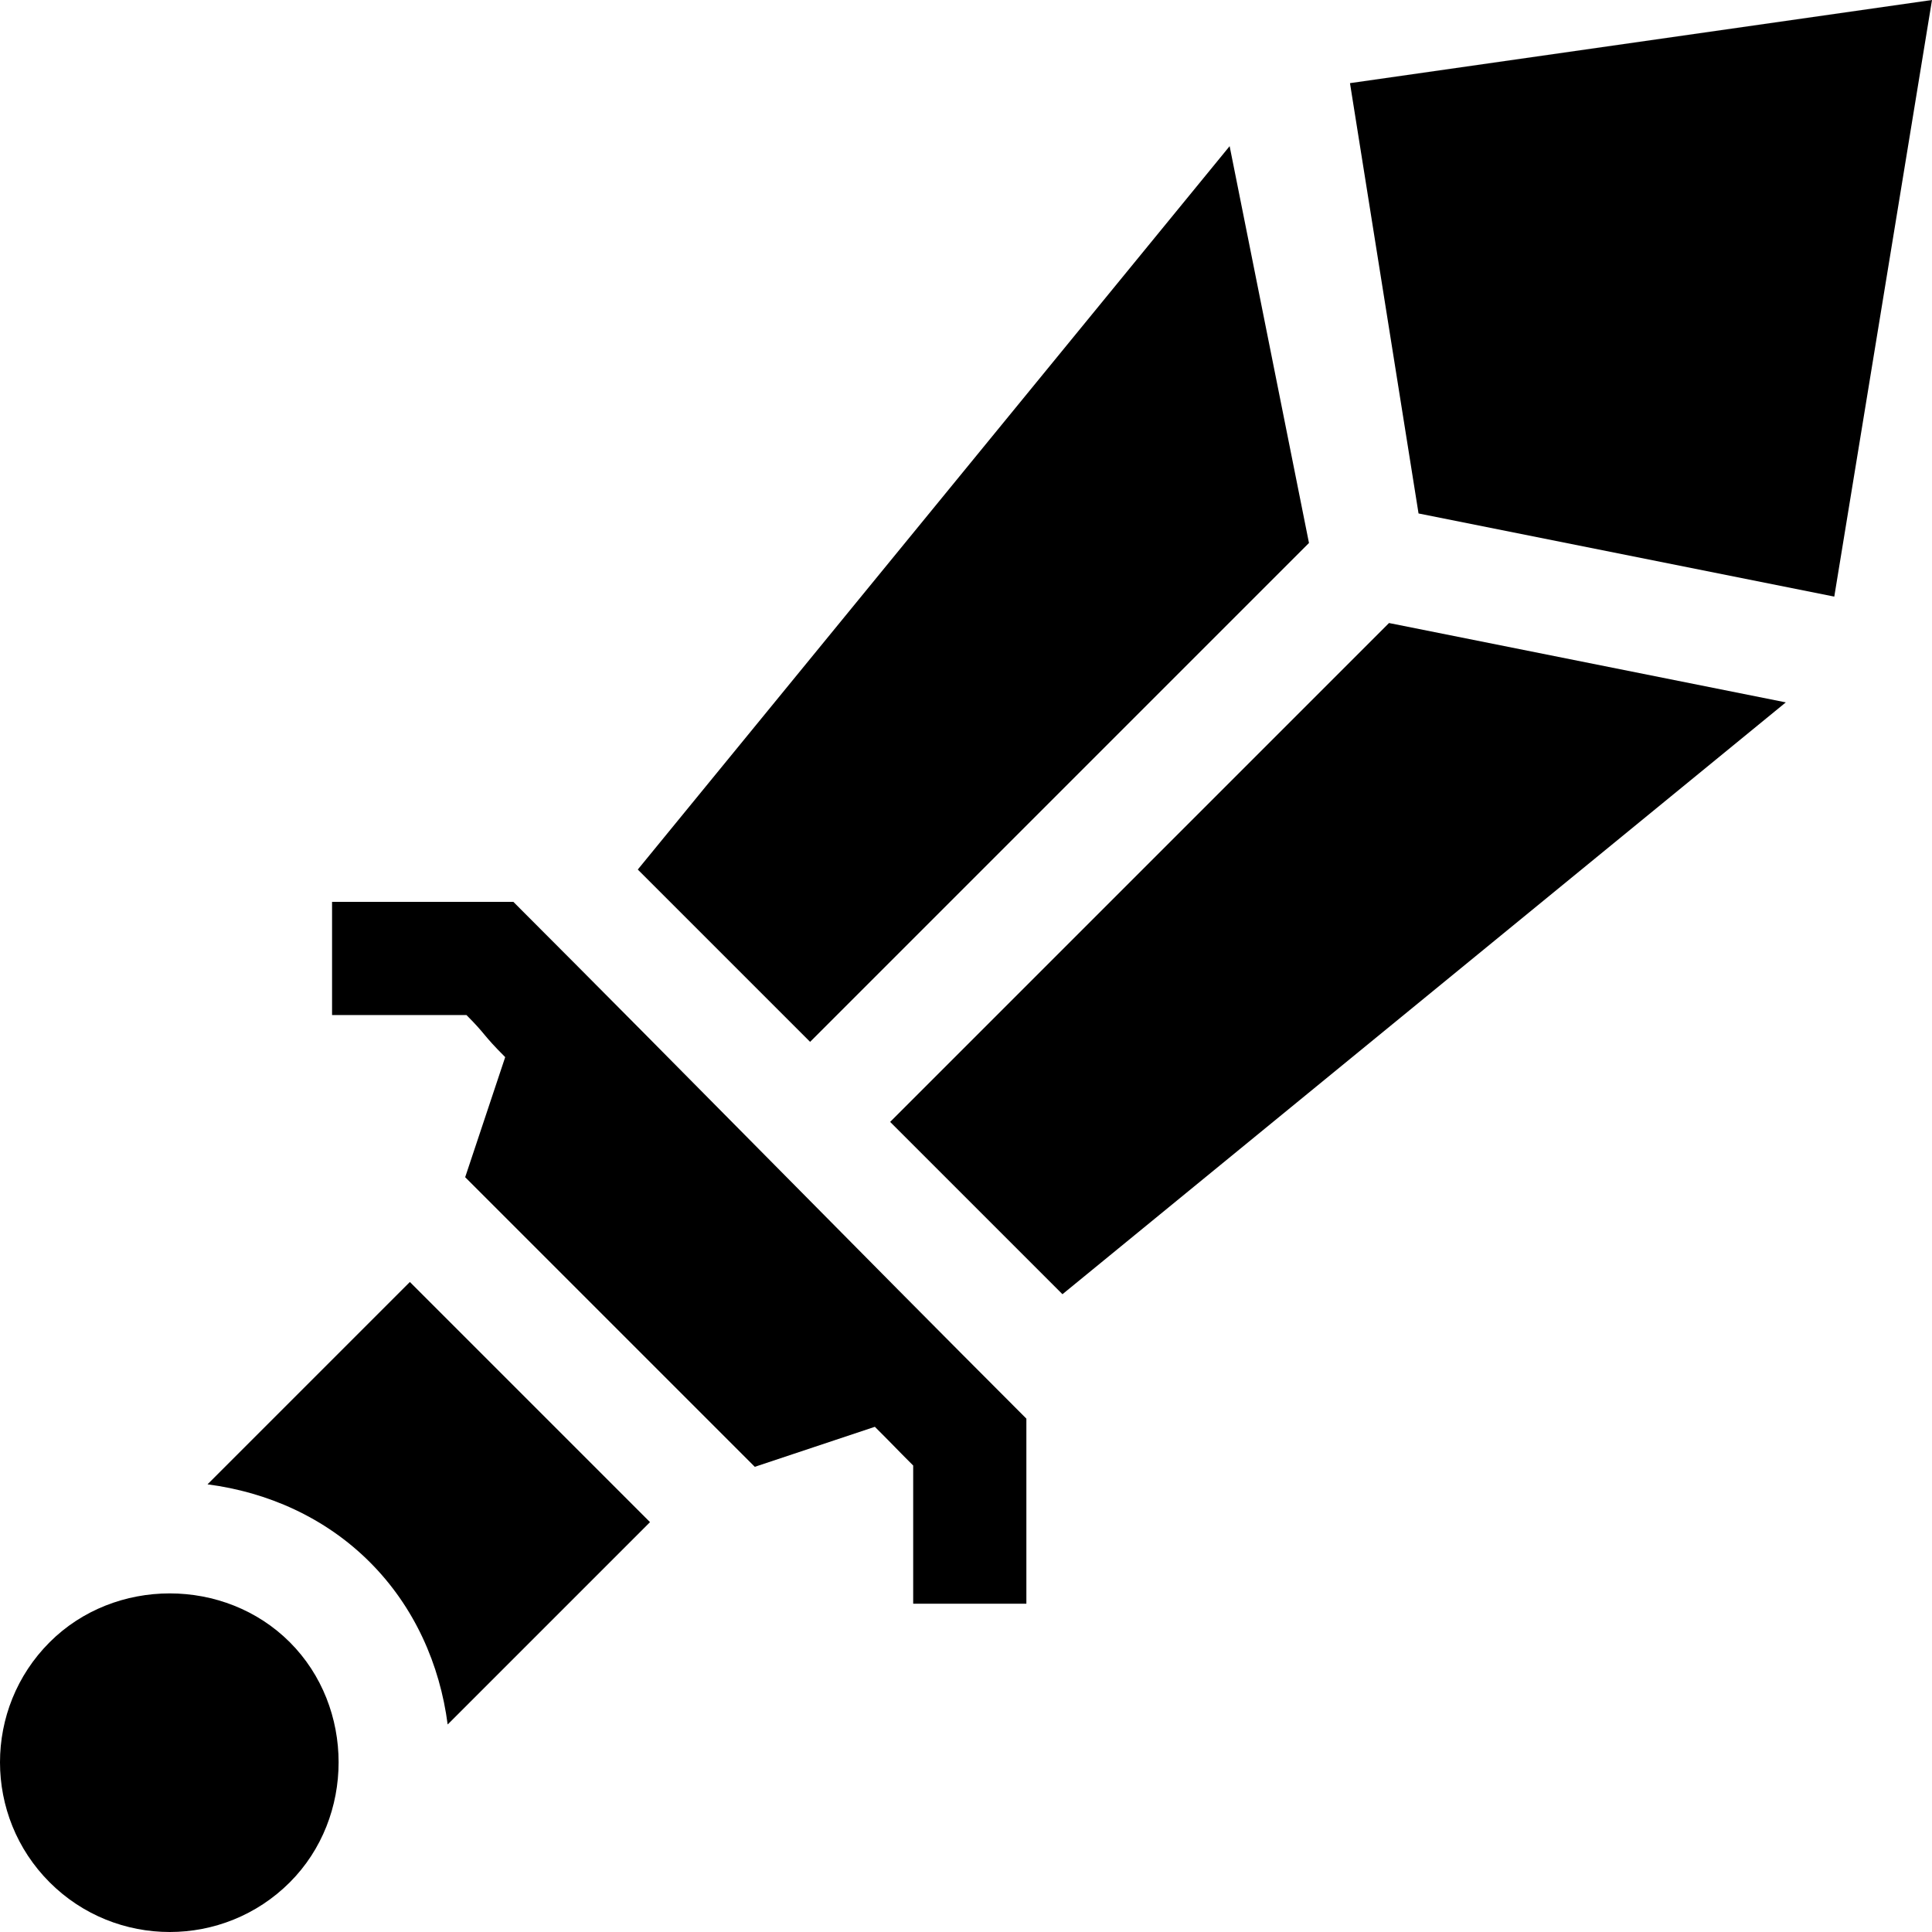
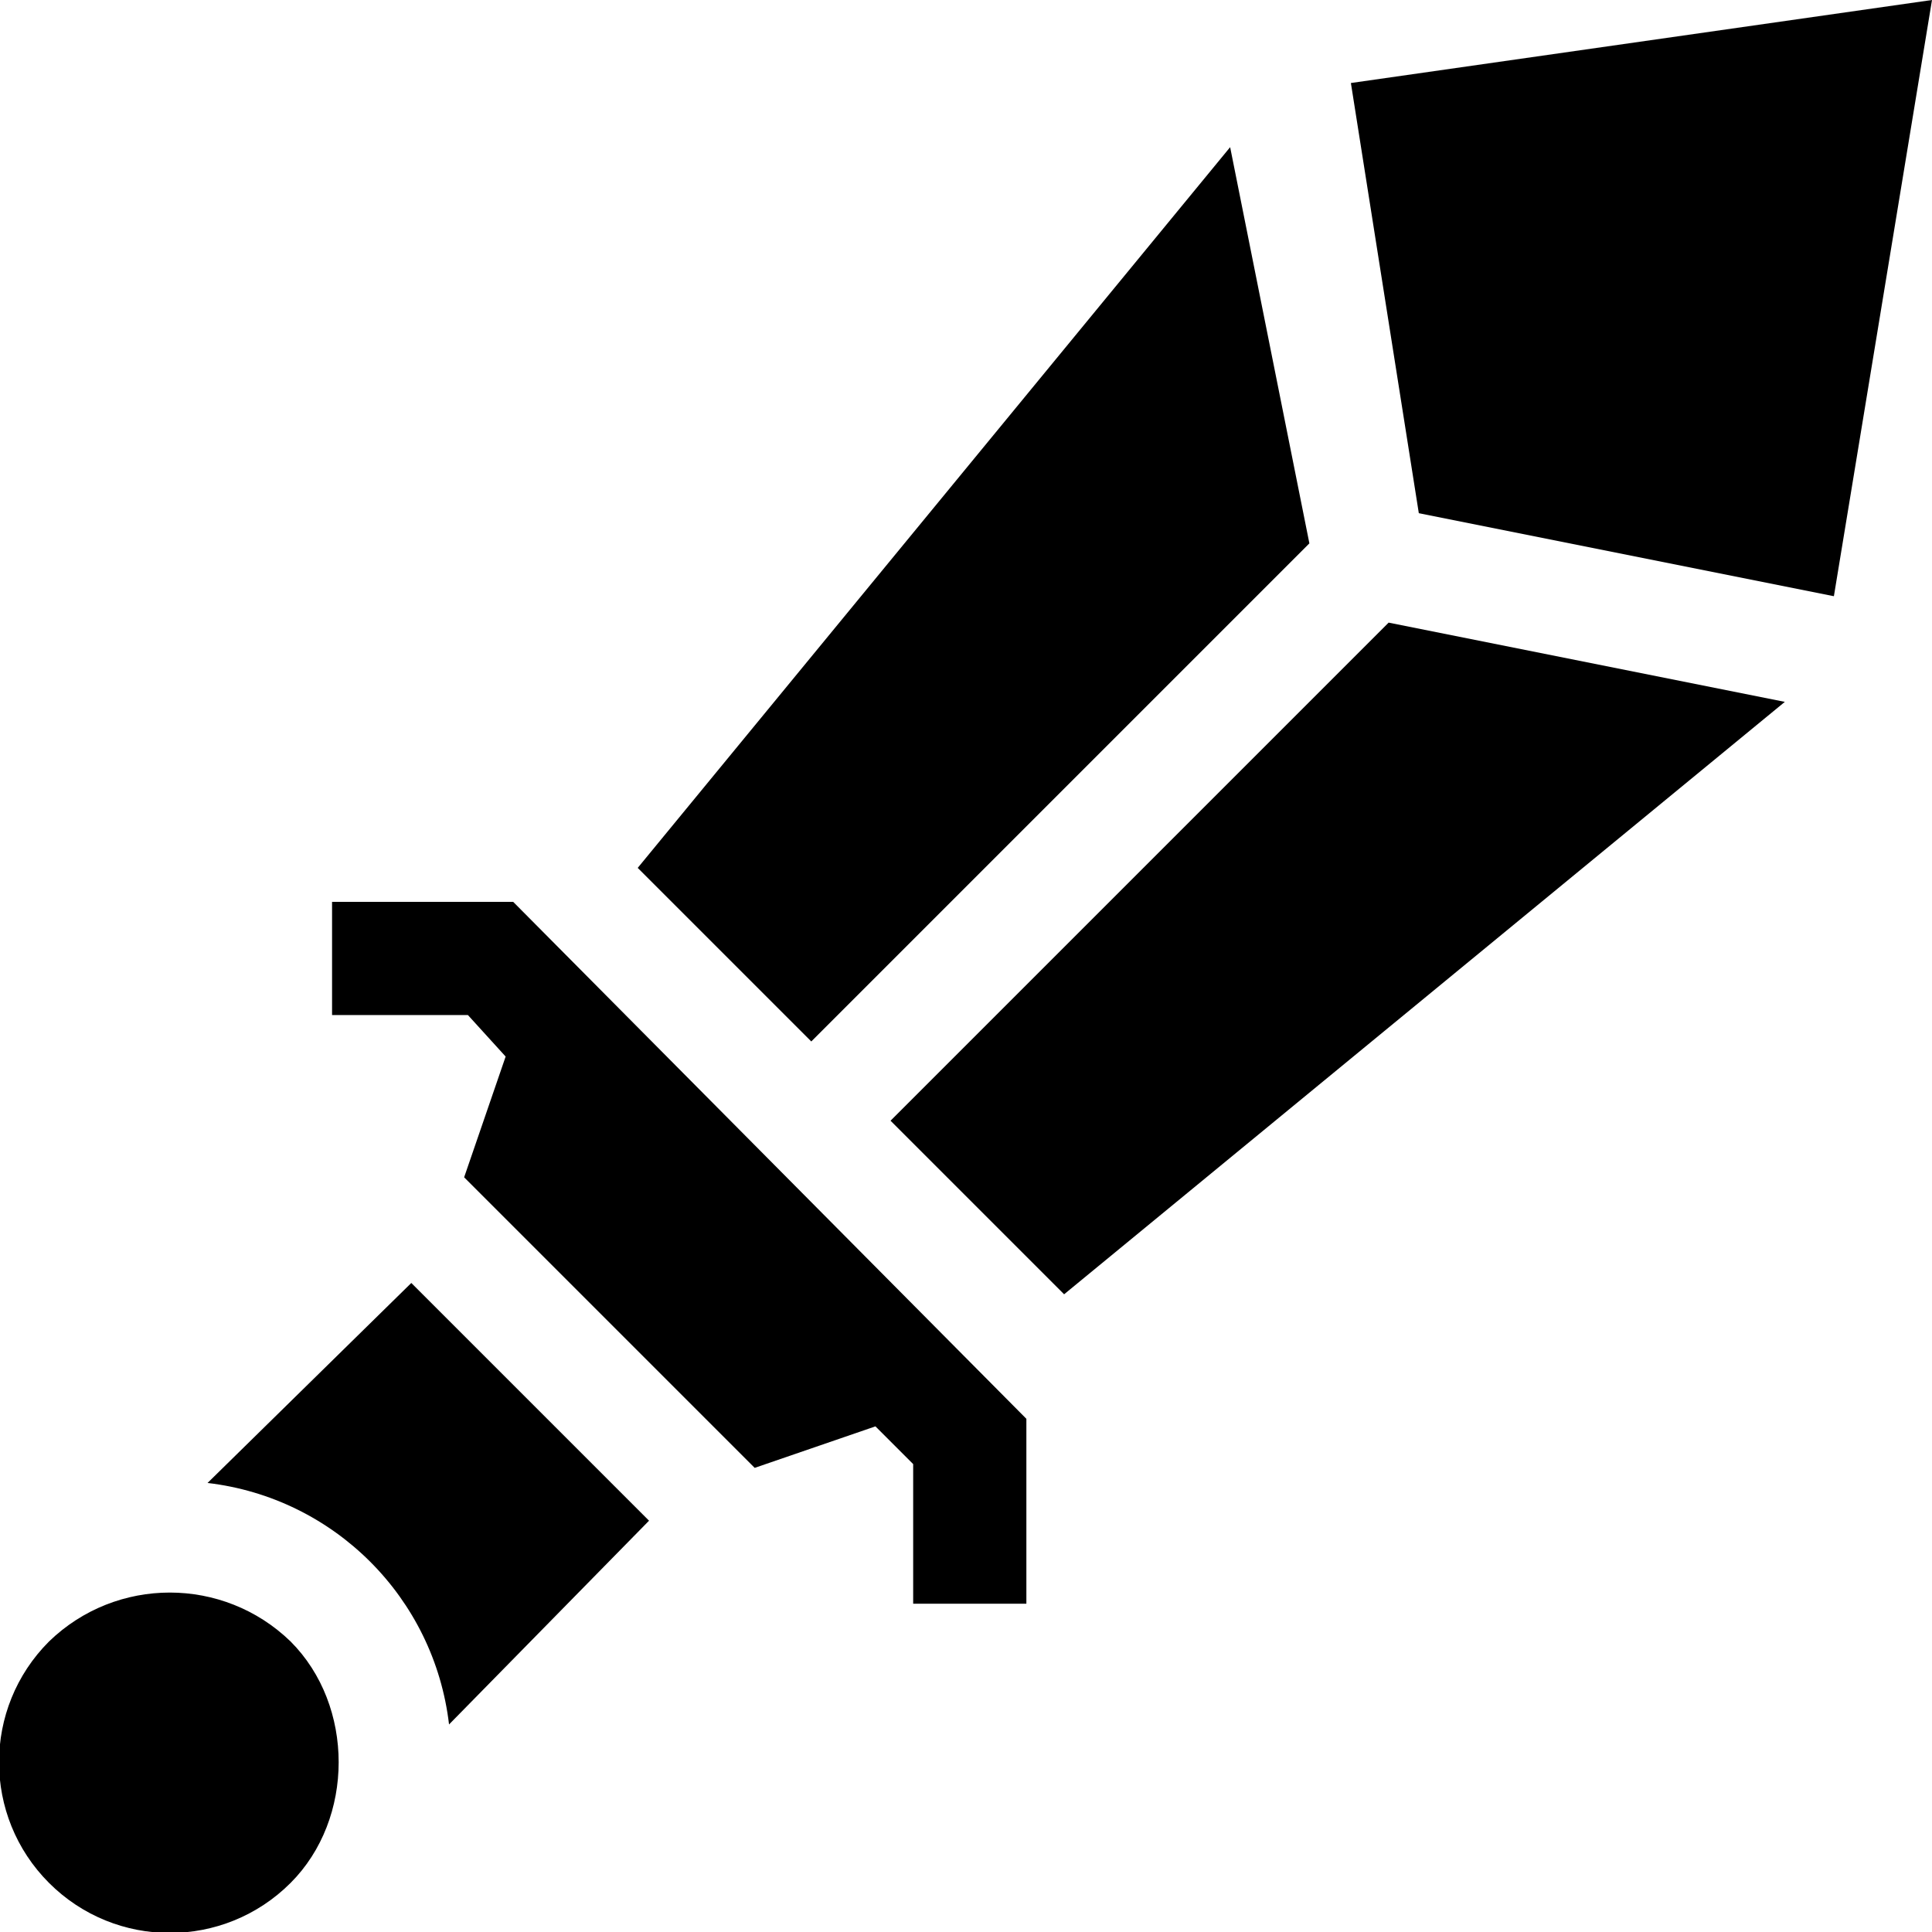
- <svg xmlns="http://www.w3.org/2000/svg" version="1.1" id="Layer_1" x="0px" y="0px" viewBox="0 0 512 512" style="enable-background:new 0 0 512 512;" xml:space="preserve" width="512" height="512">
-   <g>
-     <polygon points="235.898,297.315 281.563,342.979 473.259,186.138 368.104,165.109  " />
-     <polygon points="486.103,158.107 512,0 357.758,22.035 375.928,136.072  " />
-     <path d="M76.799,435.201c-17.246-17.246-46.394-17.246-63.64,0c-17.546,17.546-17.546,46.093,0,63.64   c17.546,17.546,46.093,17.546,63.64,0C94.046,481.594,94.046,452.447,76.799,435.201z" />
-     <polygon points="214.685,276.102 346.892,143.894 325.866,38.735 169.021,230.437  " />
-     <path d="M54.996,393.365c15.852,2.063,31.14,8.746,43.017,20.623s18.56,27.165,20.623,43.017l53.623-53.623l-63.64-63.64   L54.996,393.365z" />
-     <path d="M272,375.953c-45.292-45.292-90.486-91.483-135.953-136.95H88V269h35.618c5.368,5.368,4.029,4.916,10.265,11.151   l-10.607,31.82l76.753,76.753l31.82-10.607c6.236,6.236,4.765,4.875,10.155,10.265V425H272V375.953z" />
-   </g>
+ <svg xmlns="http://www.w3.org/2000/svg" version="1" width="512" height="512">
+   <path d="M236 297l46 46 191-157-105-21zM486 158L512 0 358 22l18 114zM77 435a46 46 0 0 0-64 0 45 45 0 0 0 64 64c17-17 17-47 0-64zM215 276l132-132-21-105-157 191zM55 393a73 73 0 0 1 64 64l53-54-63-63-54 53zM272 376L136 239H88v30h36l10 11-11 32 77 77 32-11 10 10v37h30v-49z" />
</svg>
